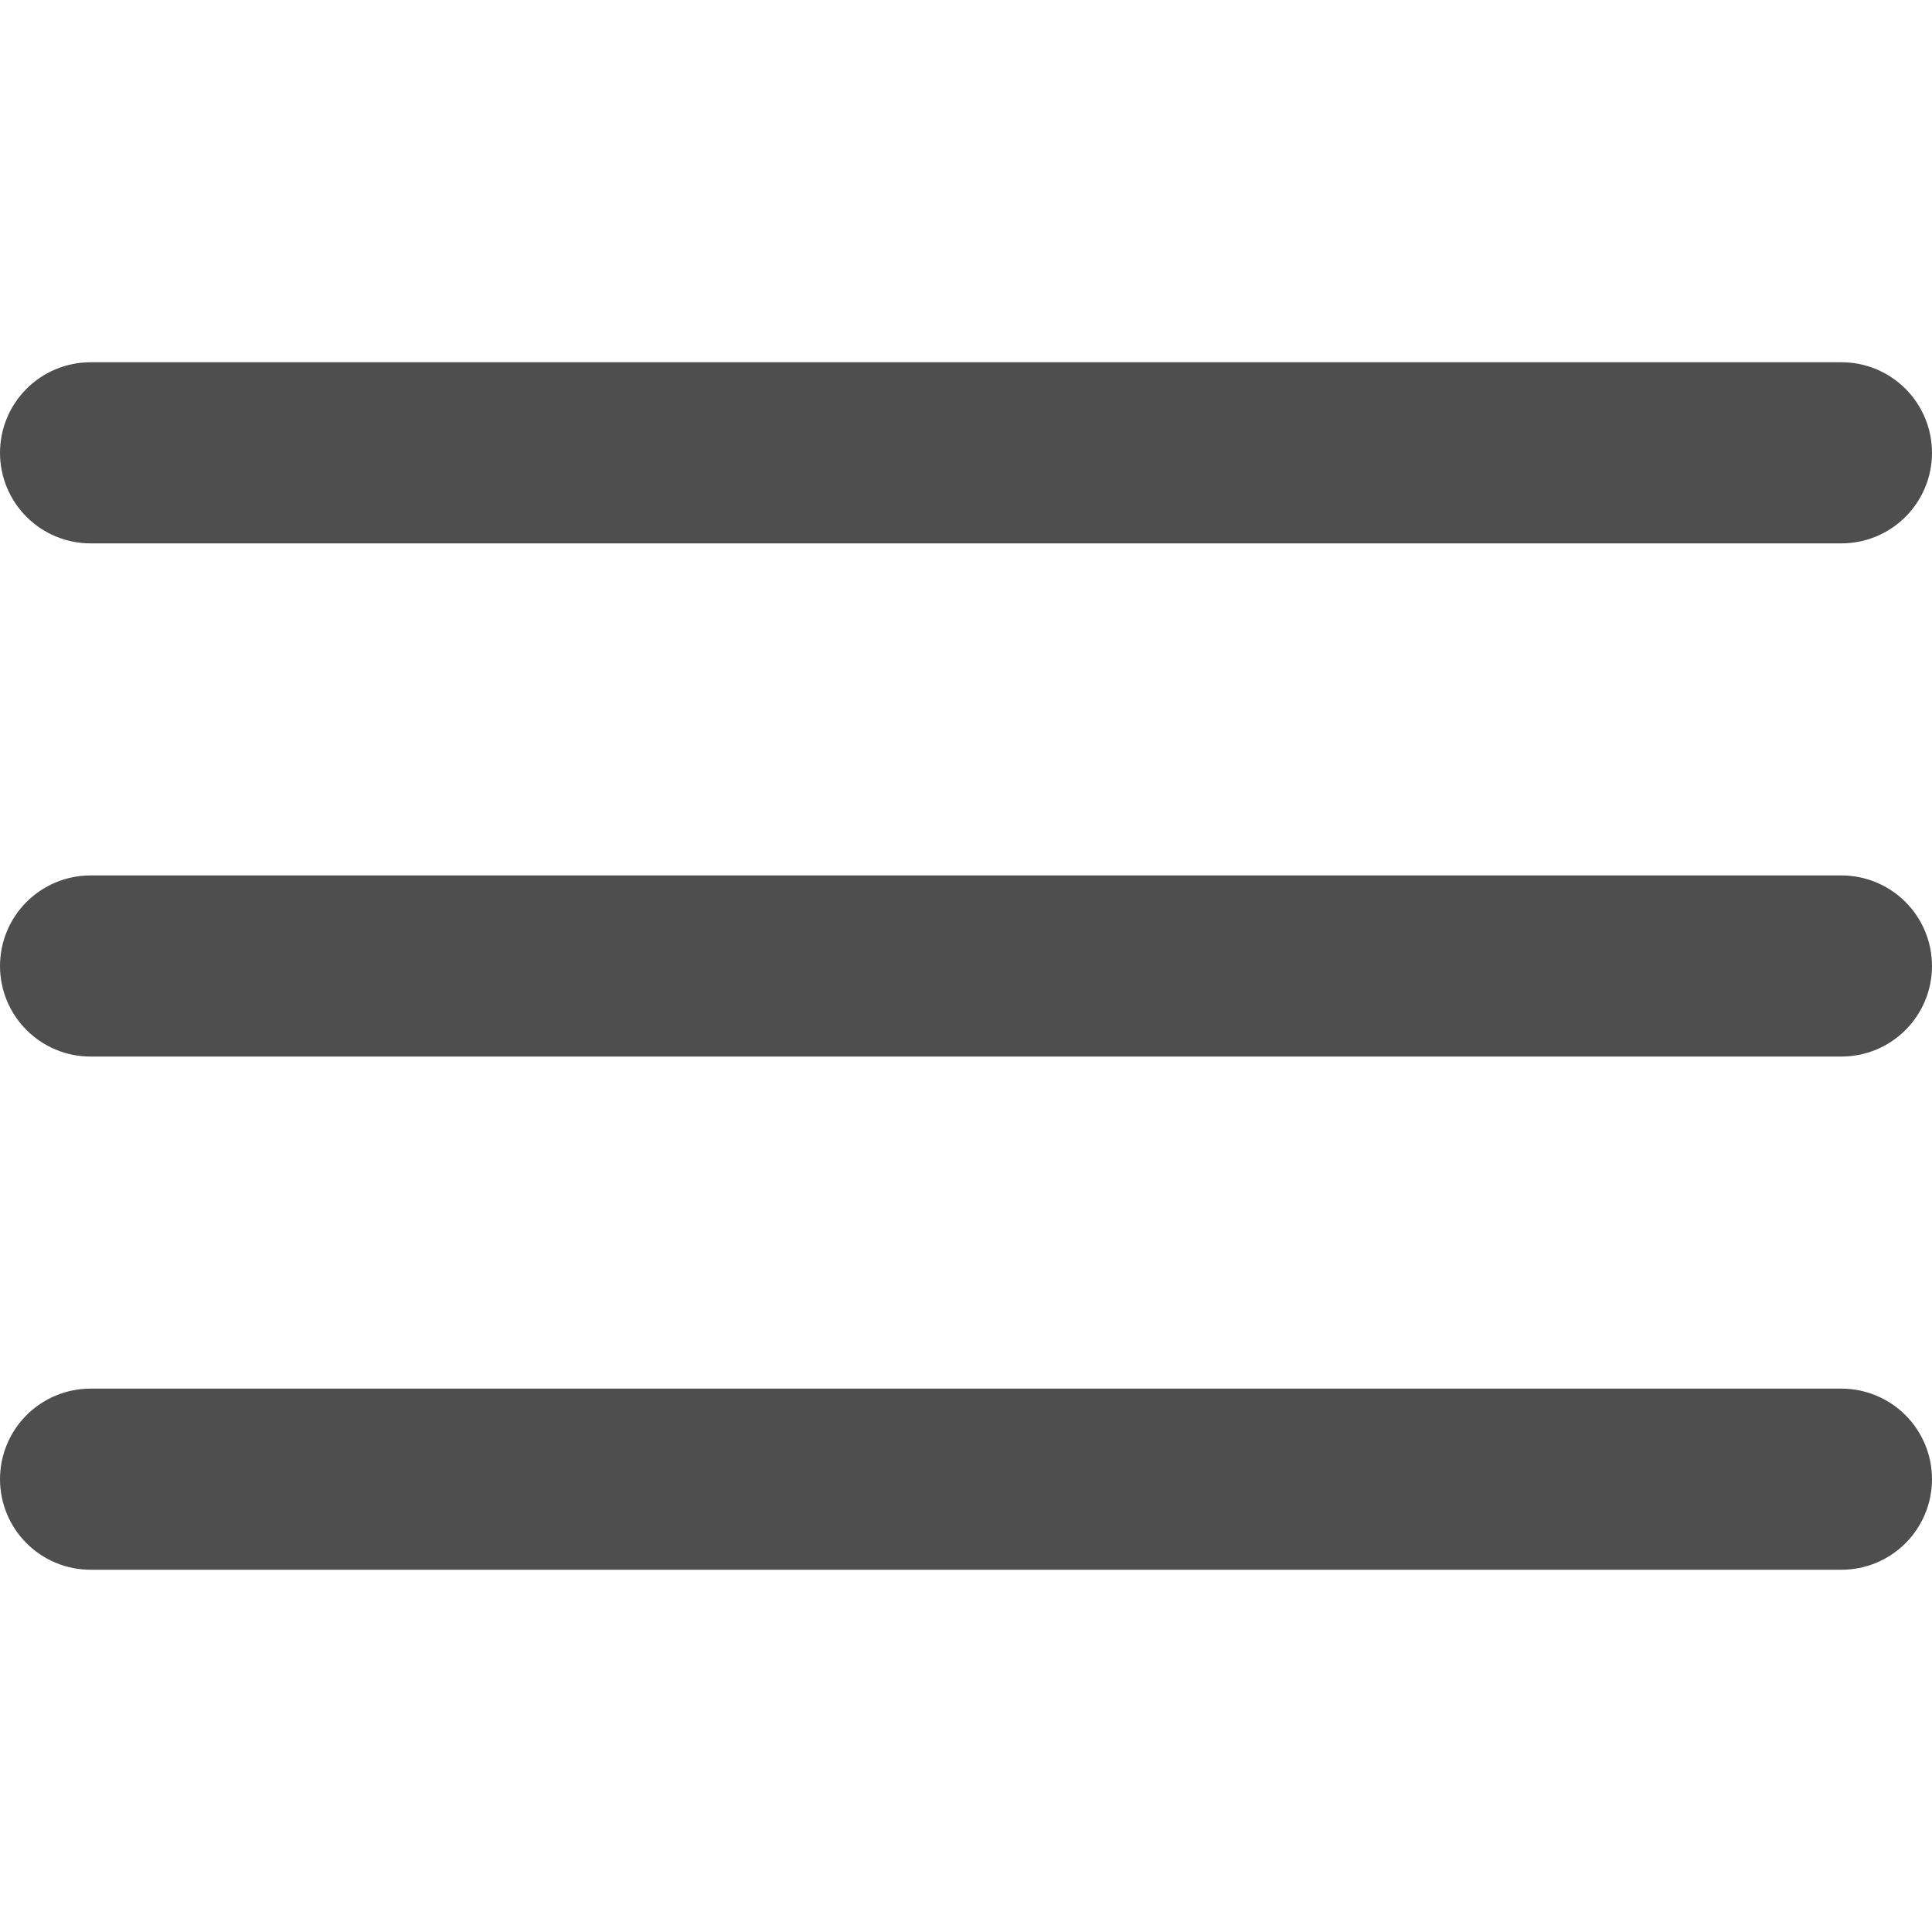
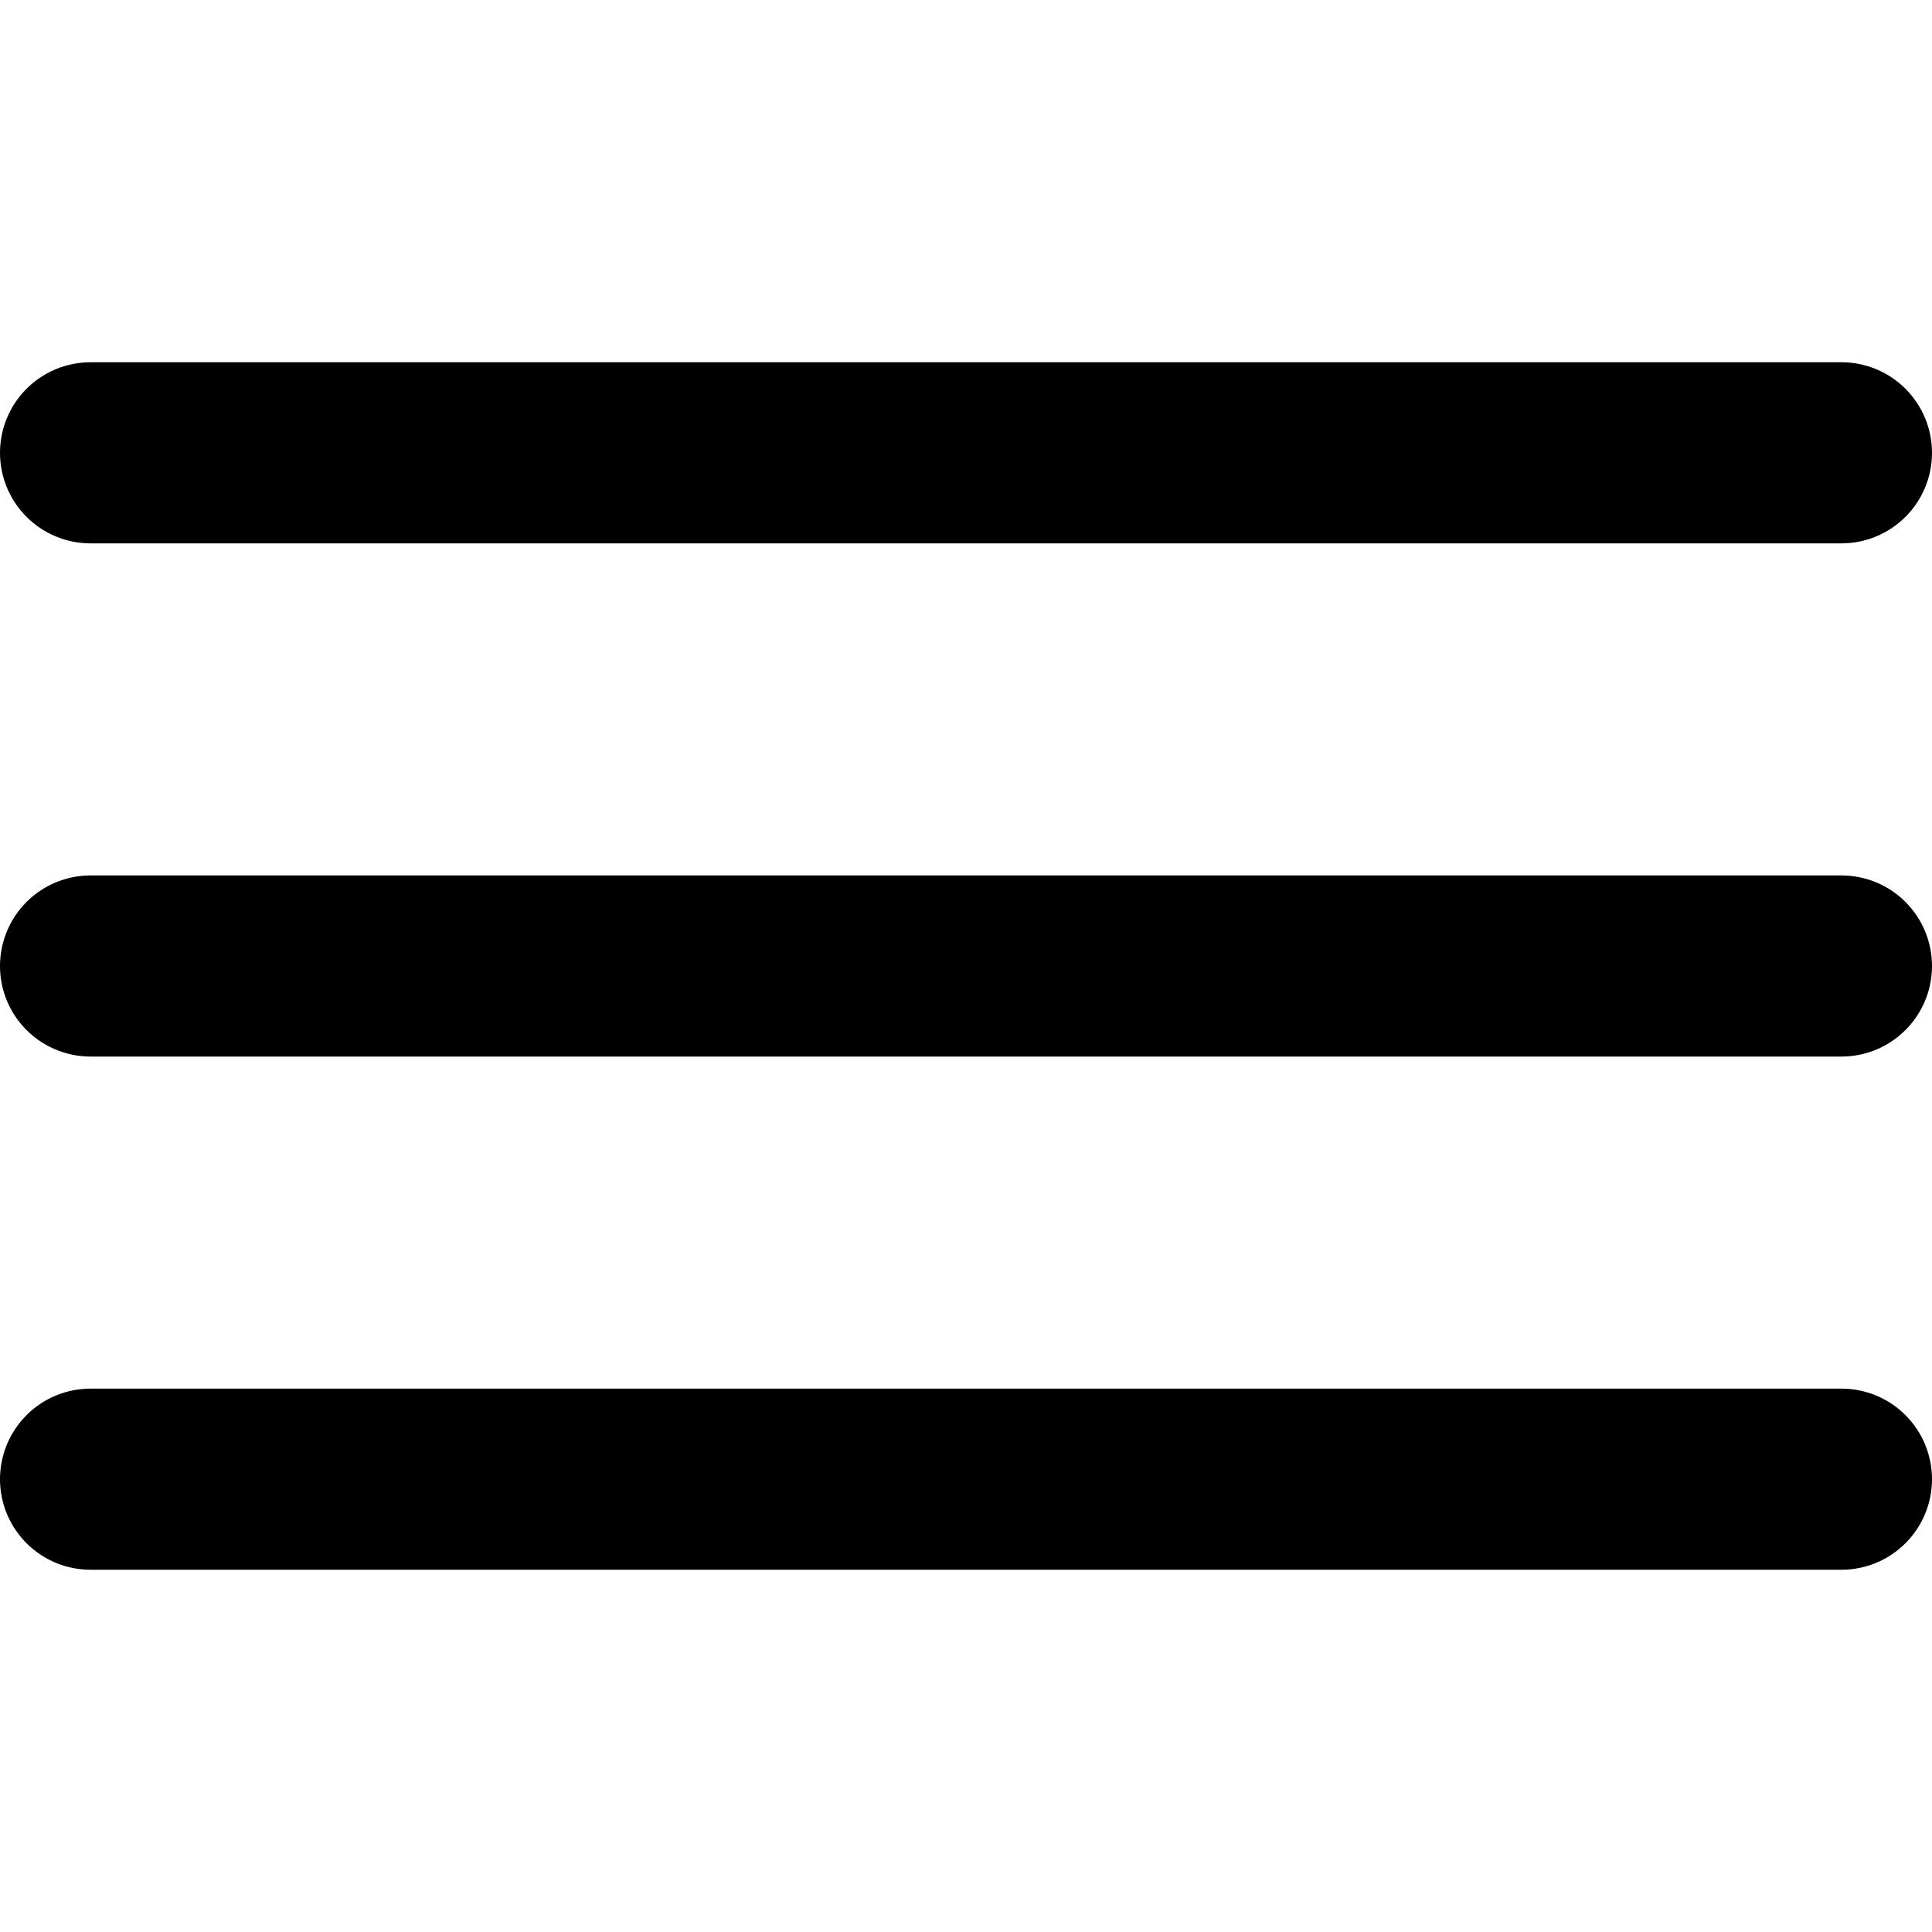
<svg xmlns="http://www.w3.org/2000/svg" width="48" height="48" viewBox="0 0 48 48" fill="none">
-   <path fill-rule="evenodd" clip-rule="evenodd" d="M0 11.25C0 10.653 0.237 10.081 0.659 9.659C1.081 9.237 1.653 9 2.25 9H45.75C46.347 9 46.919 9.237 47.341 9.659C47.763 10.081 48 10.653 48 11.25C48 11.847 47.763 12.419 47.341 12.841C46.919 13.263 46.347 13.5 45.75 13.5H2.25C1.653 13.5 1.081 13.263 0.659 12.841C0.237 12.419 0 11.847 0 11.25ZM0 24C0 23.403 0.237 22.831 0.659 22.409C1.081 21.987 1.653 21.75 2.25 21.75H45.75C46.347 21.75 46.919 21.987 47.341 22.409C47.763 22.831 48 23.403 48 24C48 24.597 47.763 25.169 47.341 25.591C46.919 26.013 46.347 26.25 45.75 26.25H2.25C1.653 26.25 1.081 26.013 0.659 25.591C0.237 25.169 0 24.597 0 24ZM2.25 34.5C1.653 34.5 1.081 34.737 0.659 35.159C0.237 35.581 0 36.153 0 36.75C0 37.347 0.237 37.919 0.659 38.341C1.081 38.763 1.653 39 2.25 39H45.75C46.347 39 46.919 38.763 47.341 38.341C47.763 37.919 48 37.347 48 36.75C48 36.153 47.763 35.581 47.341 35.159C46.919 34.737 46.347 34.5 45.75 34.5H2.25Z" fill="#4E4E4E" />
+   <path fill-rule="evenodd" clip-rule="evenodd" d="M0 11.25C0 10.653 0.237 10.081 0.659 9.659C1.081 9.237 1.653 9 2.25 9H45.75C46.347 9 46.919 9.237 47.341 9.659C47.763 10.081 48 10.653 48 11.25C48 11.847 47.763 12.419 47.341 12.841C46.919 13.263 46.347 13.5 45.75 13.5H2.25C1.653 13.5 1.081 13.263 0.659 12.841C0.237 12.419 0 11.847 0 11.25ZM0 24C0 23.403 0.237 22.831 0.659 22.409C1.081 21.987 1.653 21.75 2.25 21.75H45.75C46.347 21.75 46.919 21.987 47.341 22.409C47.763 22.831 48 23.403 48 24C48 24.597 47.763 25.169 47.341 25.591C46.919 26.013 46.347 26.25 45.75 26.25H2.25C1.653 26.25 1.081 26.013 0.659 25.591C0.237 25.169 0 24.597 0 24ZM2.25 34.5C1.653 34.5 1.081 34.737 0.659 35.159C0.237 35.581 0 36.153 0 36.75C0 37.347 0.237 37.919 0.659 38.341C1.081 38.763 1.653 39 2.25 39H45.75C46.347 39 46.919 38.763 47.341 38.341C47.763 37.919 48 37.347 48 36.75C48 36.153 47.763 35.581 47.341 35.159C46.919 34.737 46.347 34.5 45.75 34.5H2.25Z" fill="currentColor" />
</svg>
